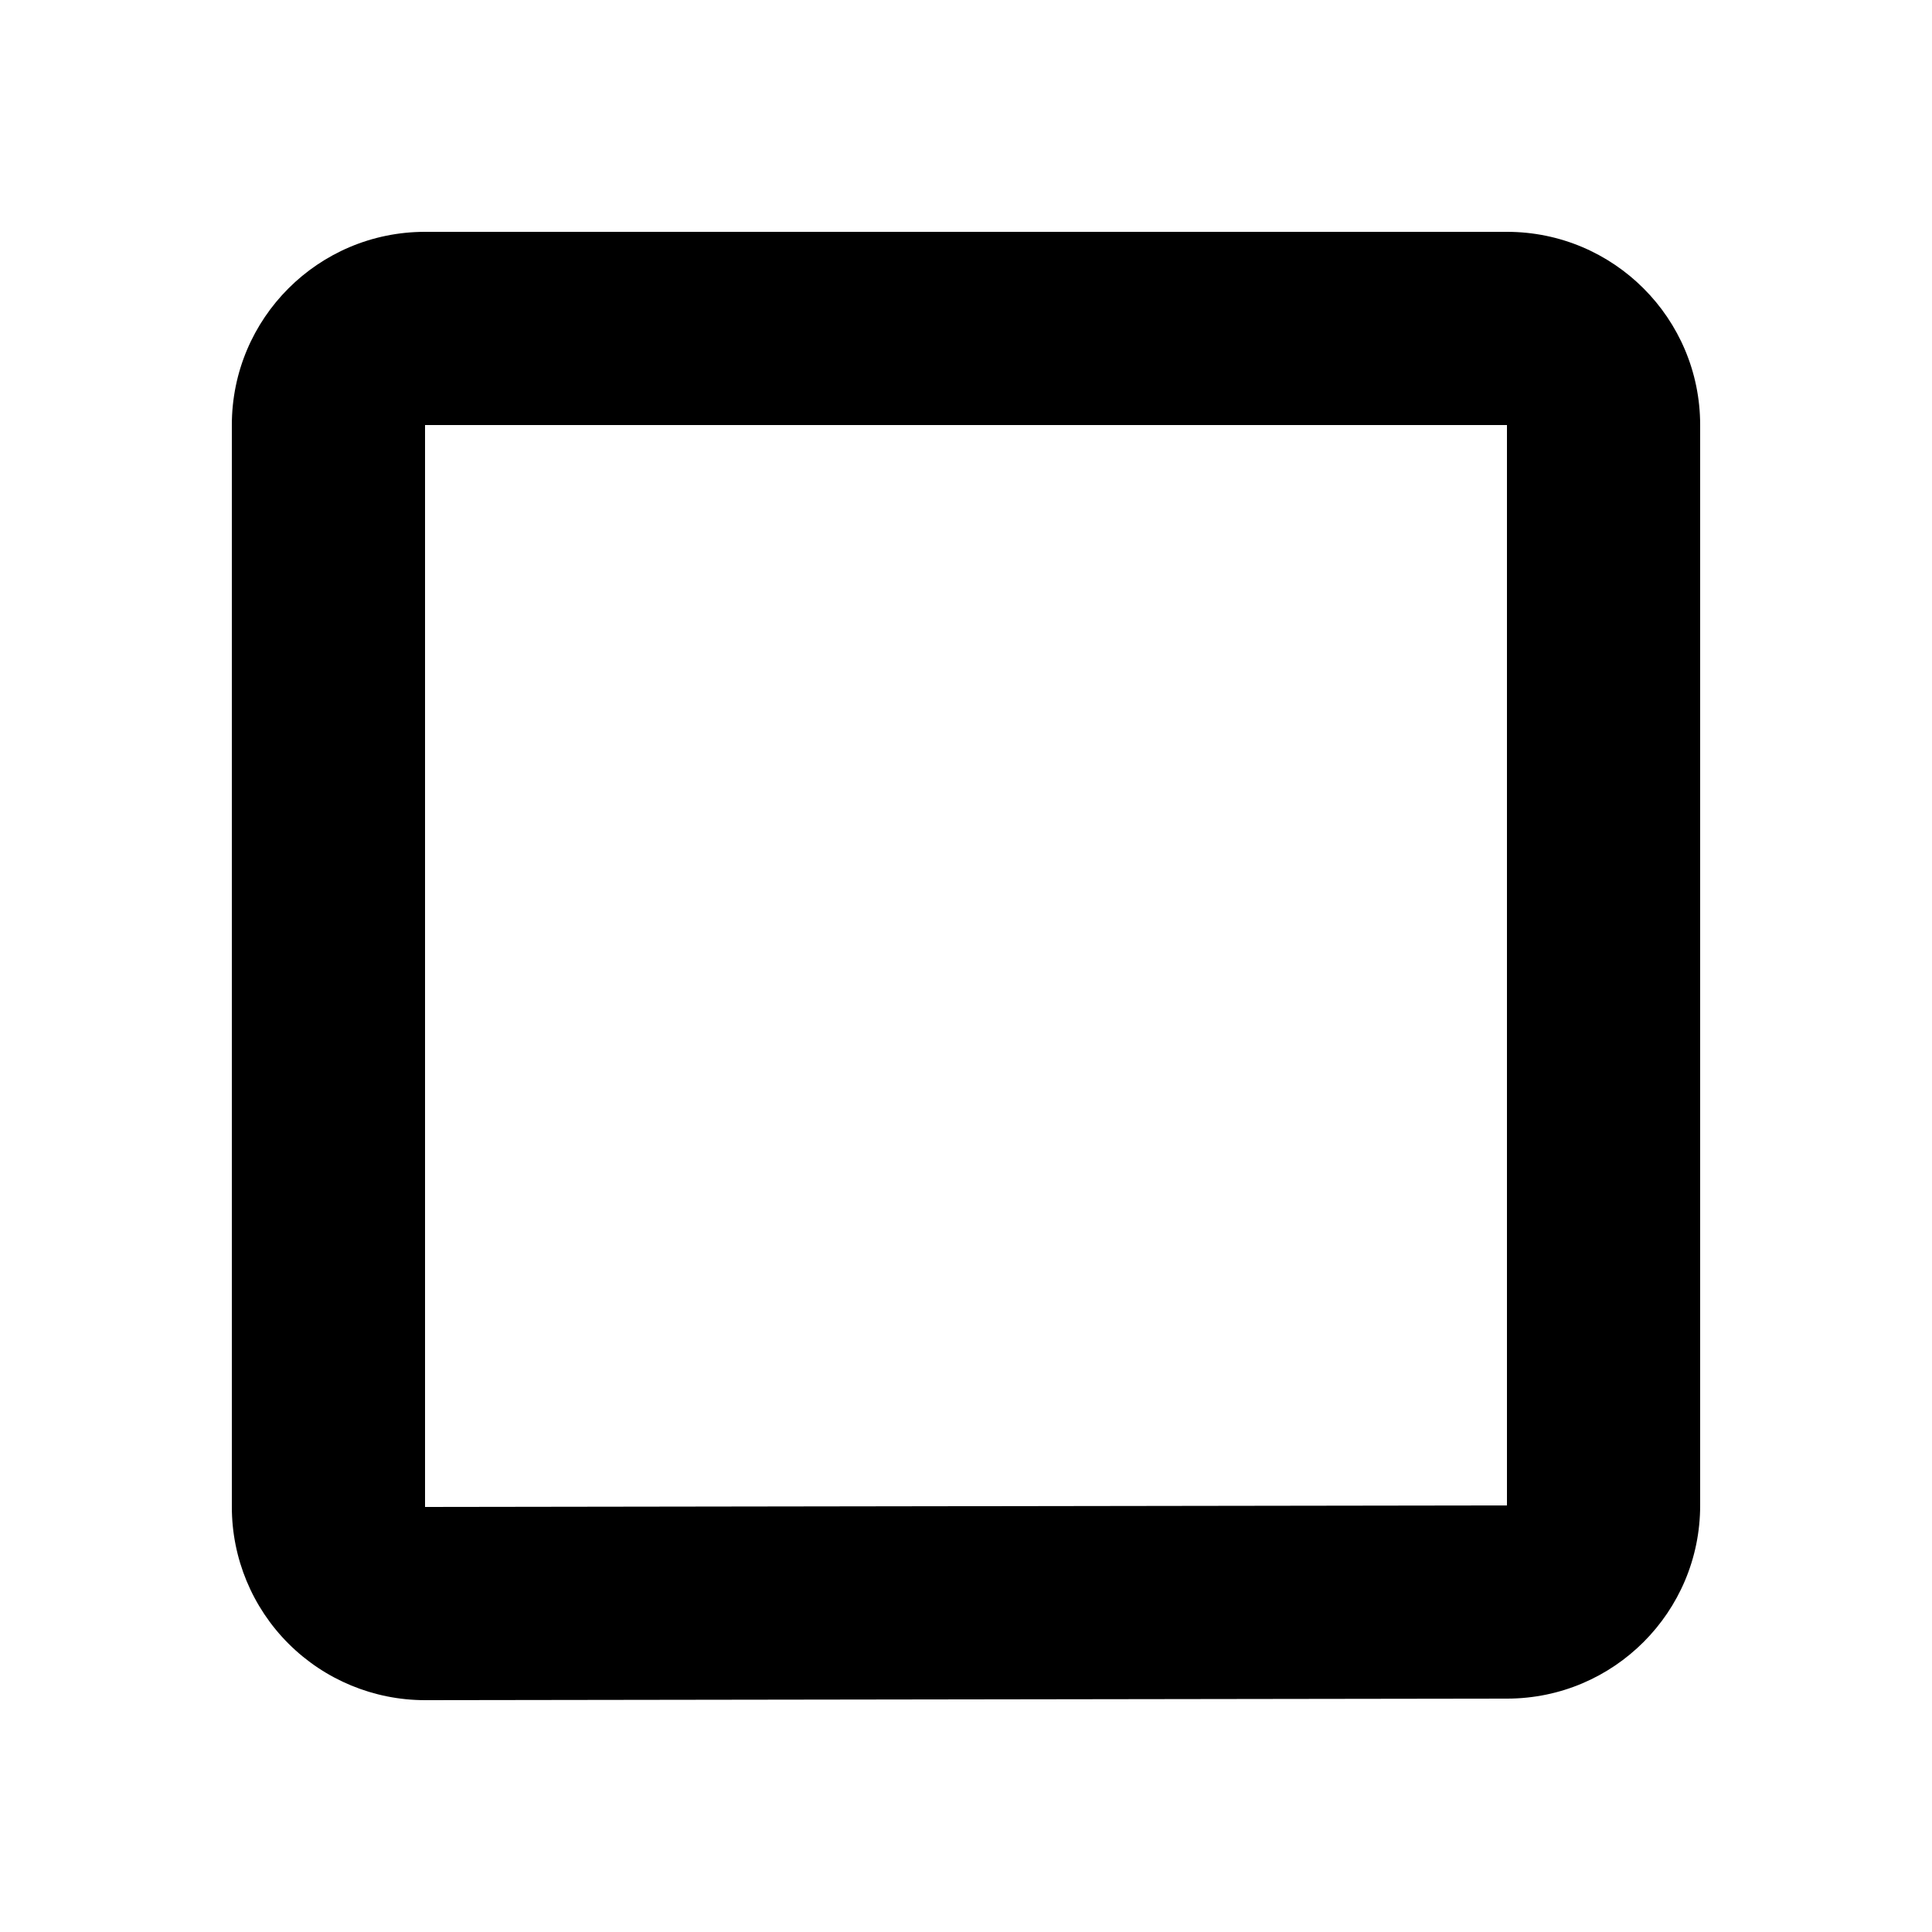
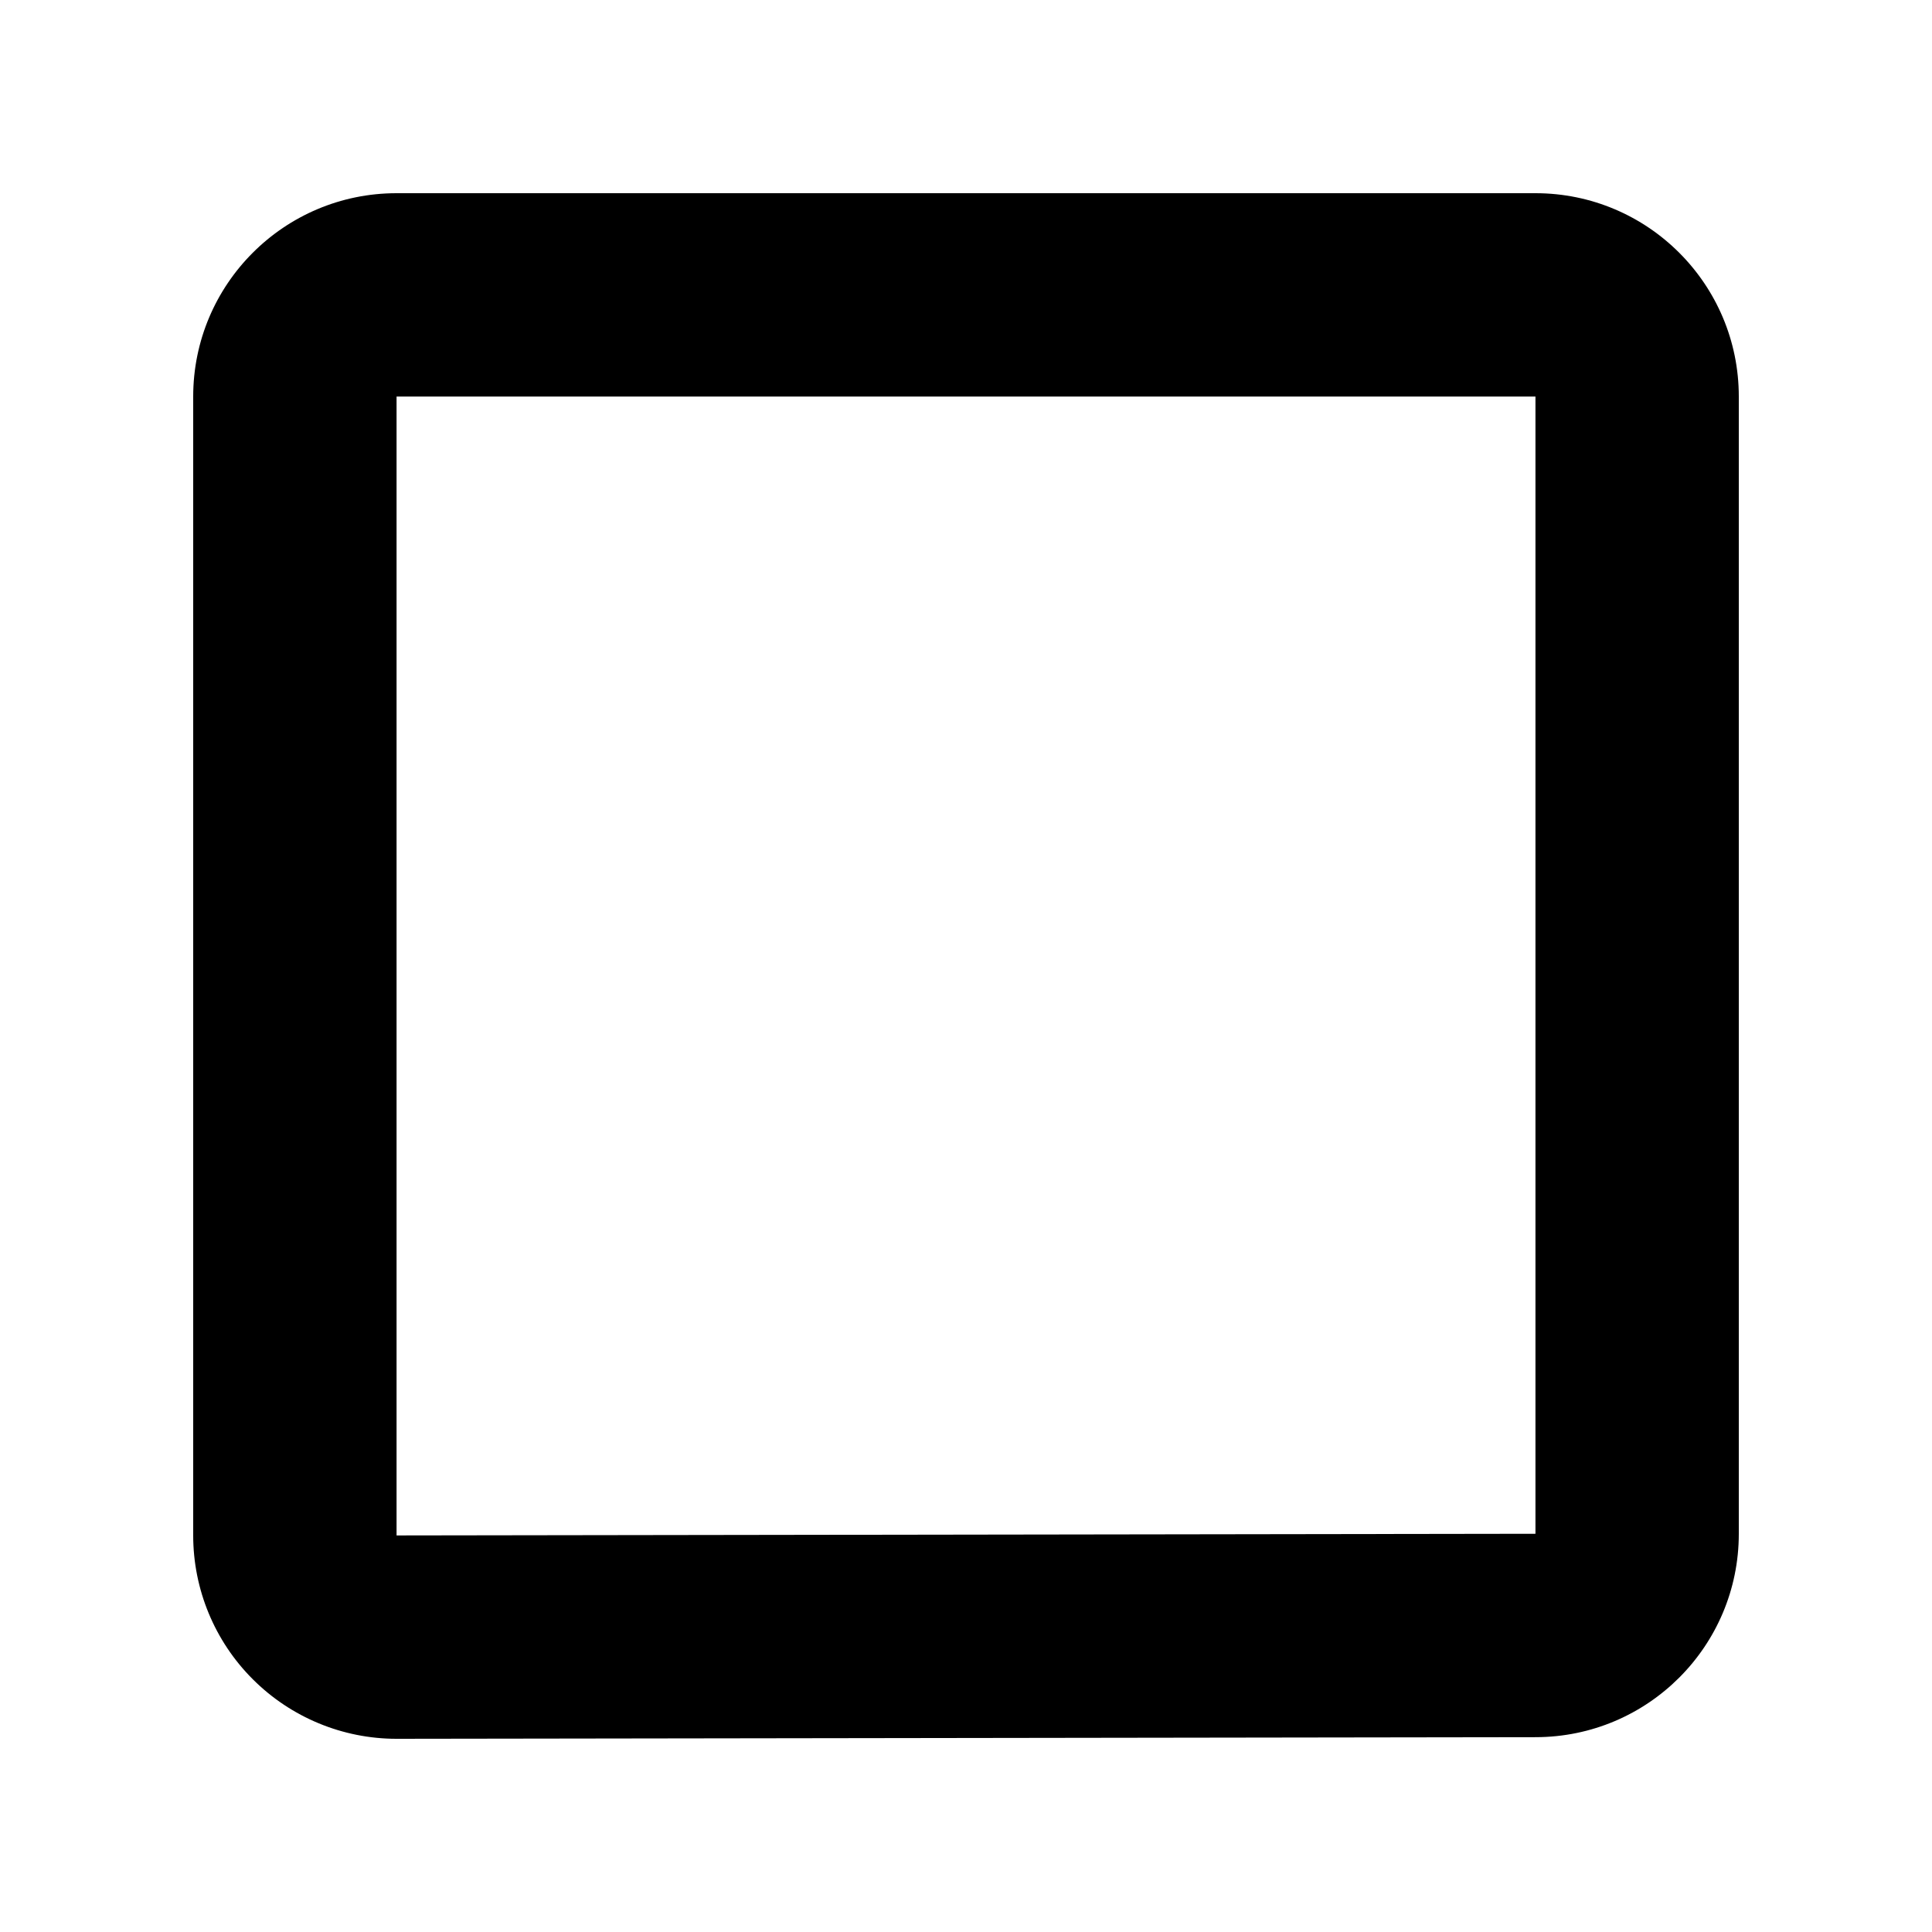
<svg xmlns="http://www.w3.org/2000/svg" version="1.1" x="0px" y="0px" width="100px" height="100px" viewBox="0 0 100 100" enable-background="new 0 0 100 100" xml:space="preserve">
  <g id="Layer_3" display="none">
</g>
  <g id="Your_Icon">
</g>
  <g id="Layer_4">
-     <path d="M78,22v55.92L22,78V22H78 M78,12H22c-5.523,0-10,4.477-10,10v56c0,2.655,1.056,5.2,2.934,7.076   C16.809,86.948,19.351,88,22,88c0.005,0,0.009,0,0.014,0l56-0.08c5.518-0.008,9.986-4.483,9.986-10V22C88,16.477,83.523,12,78,12   L78,12z" />
+     <path d="M79.475,20.525v58.863l-58.949,0.086V20.525H79.475 M79.475,10H20.525C14.713,10,10,14.713,10,20.525v58.949   c0,2.793,1.11,5.474,3.088,7.447C15.063,88.894,17.737,90,20.525,90c0.007,0,0.011,0,0.016,0l58.947-0.084   C85.297,89.908,90,85.197,90,79.389V20.525C90,14.713,85.287,10,79.475,10L79.475,10z" />
  </g>
</svg>
